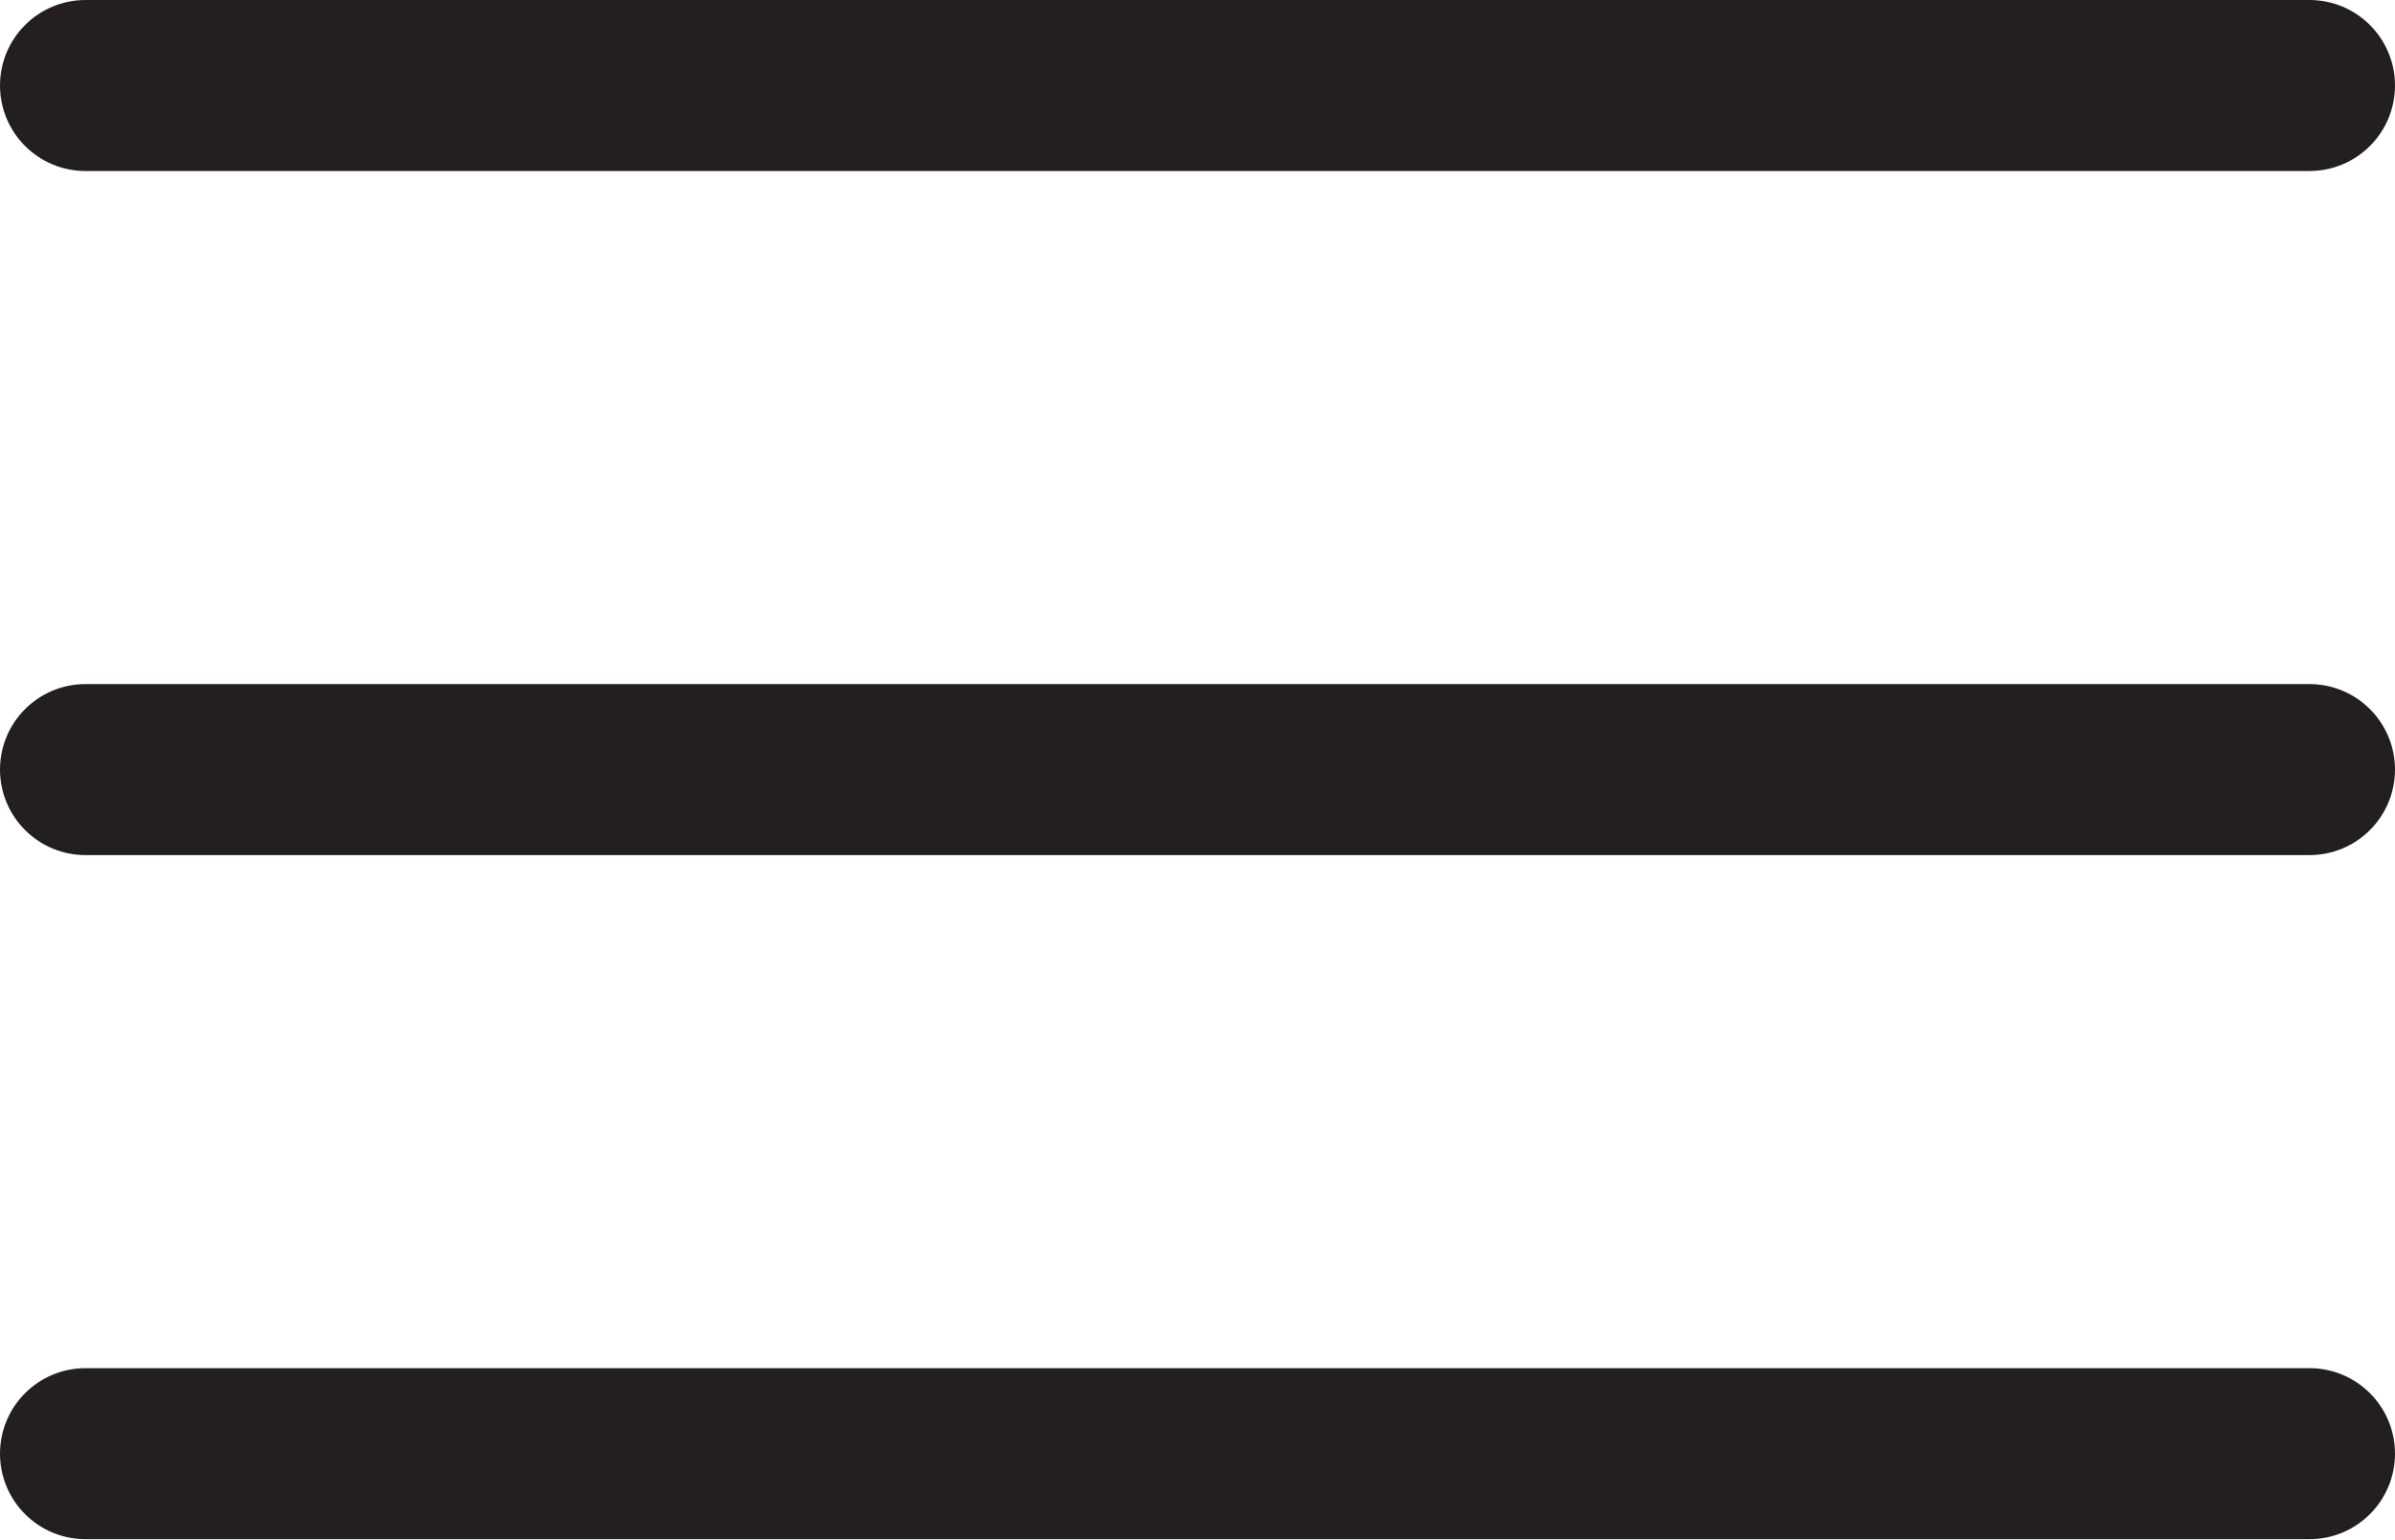
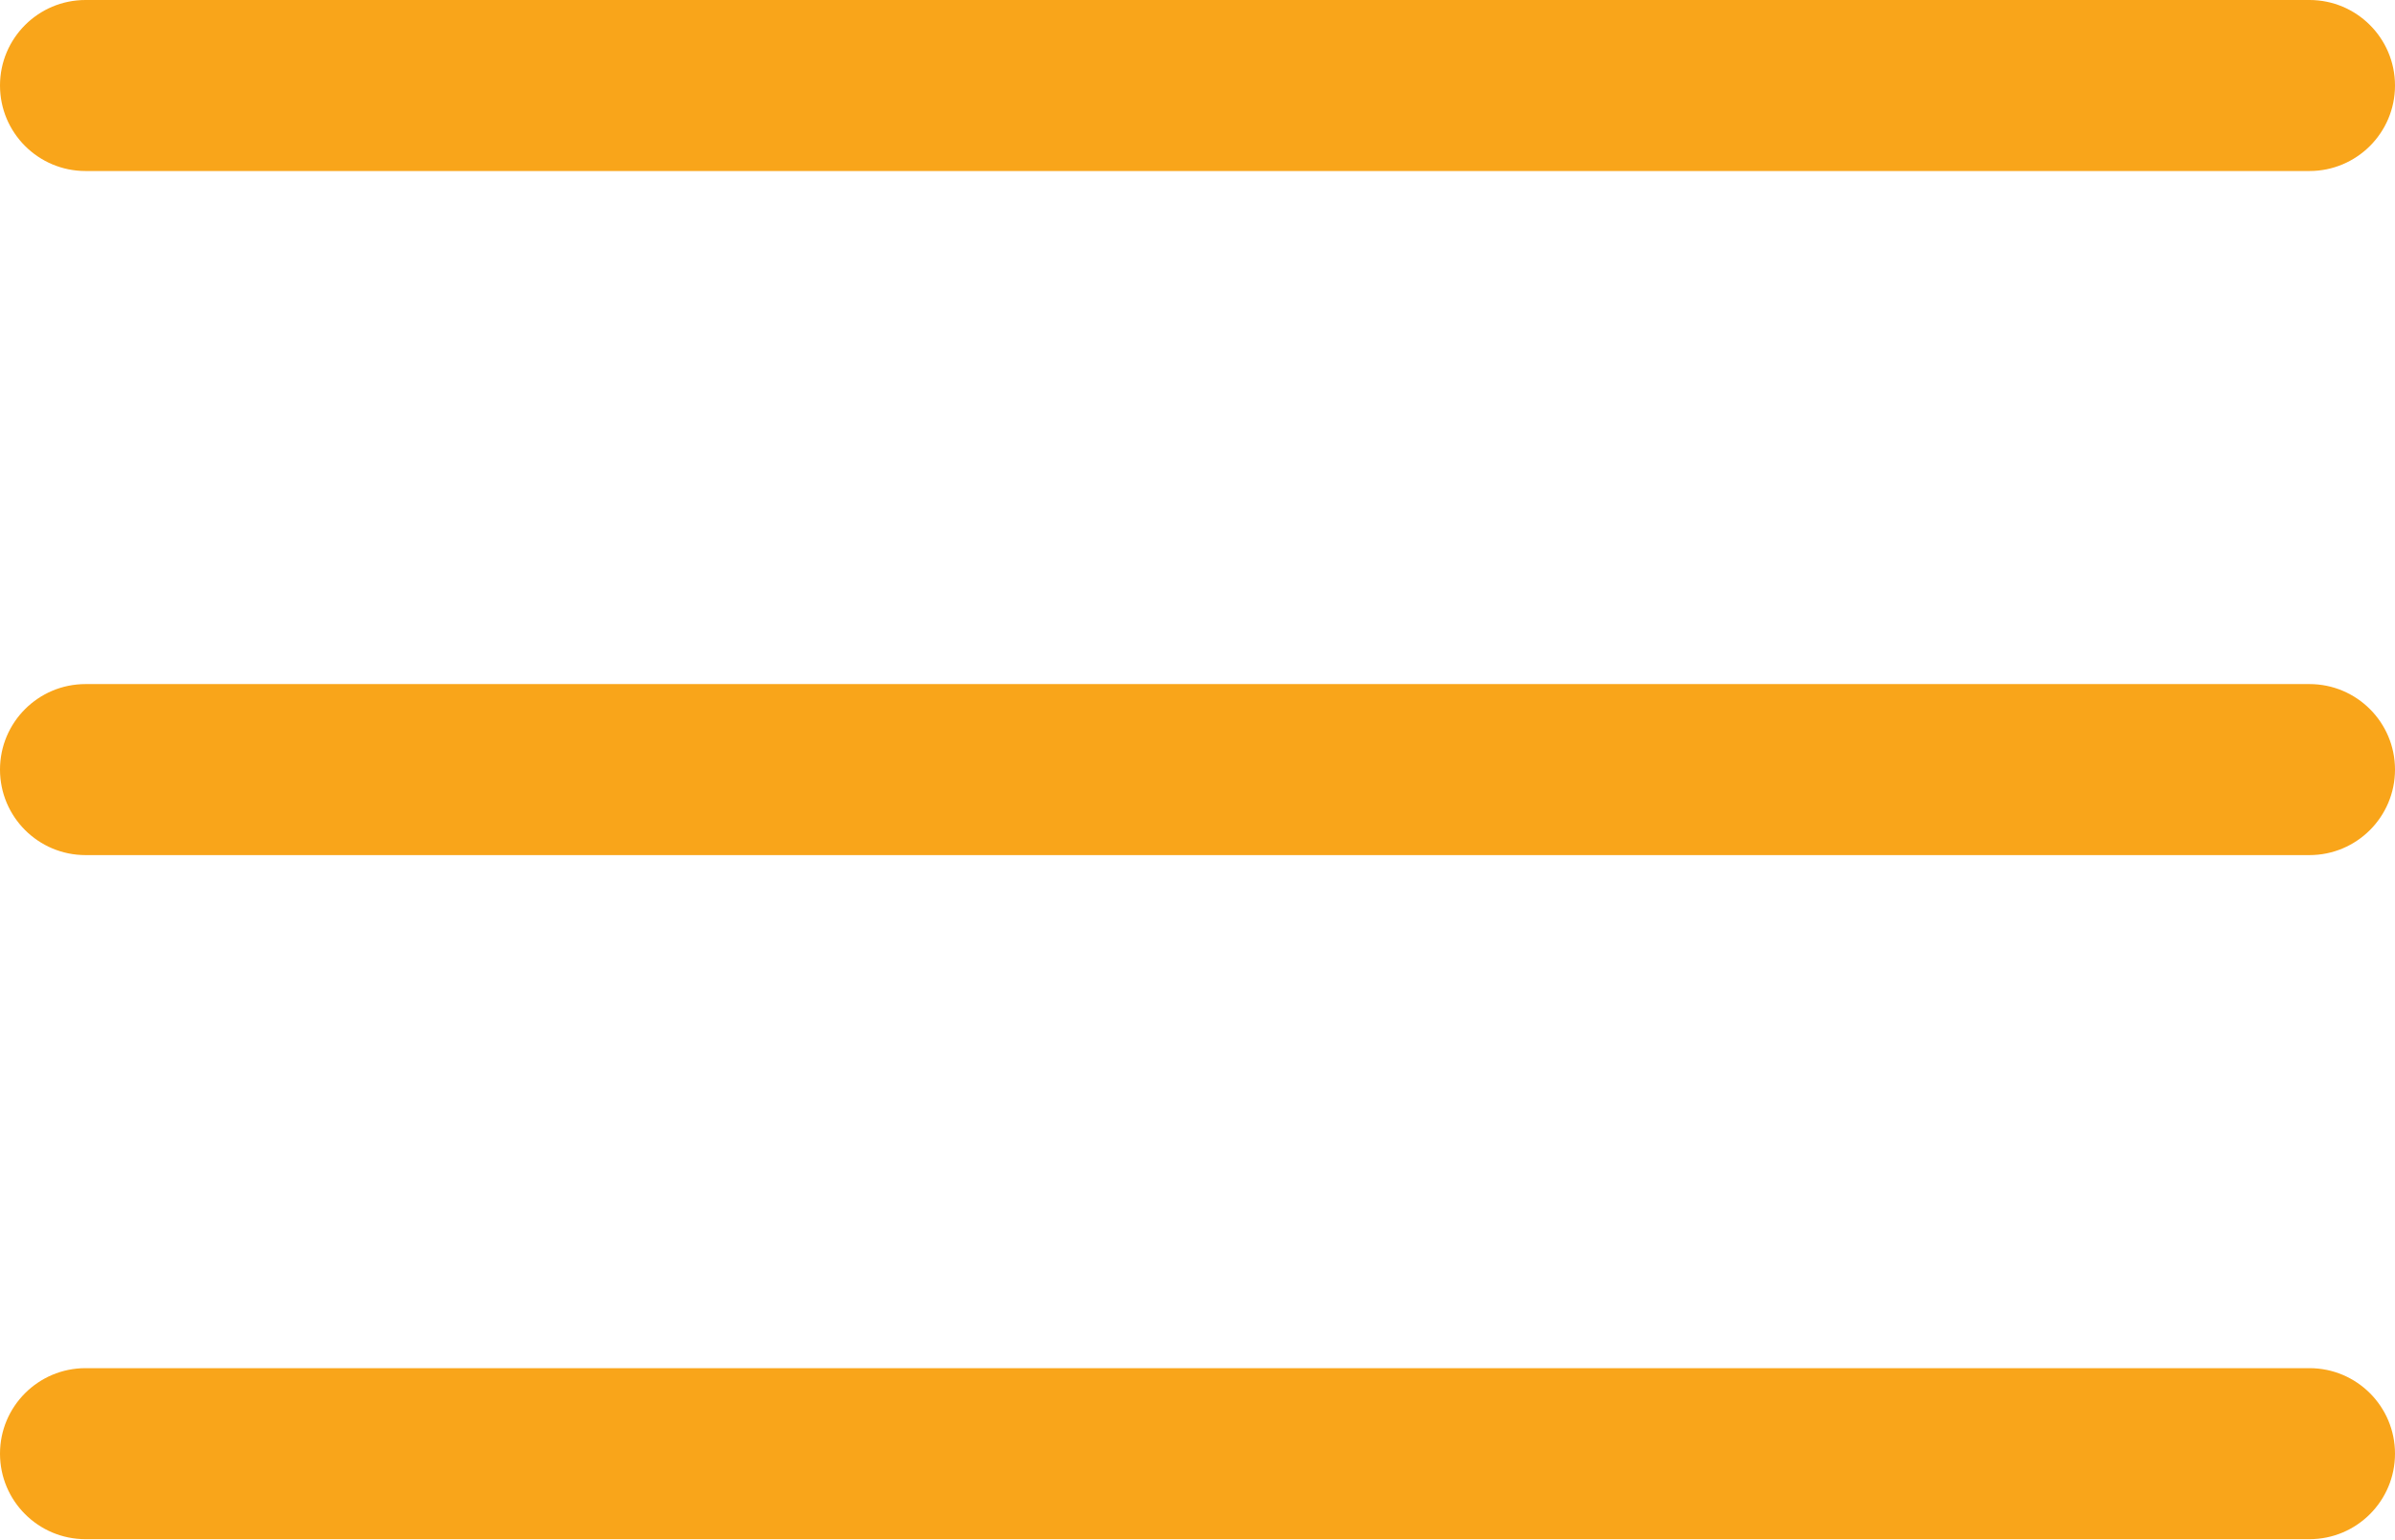
<svg xmlns="http://www.w3.org/2000/svg" width="14" height="9" viewBox="0 0 14 9" fill="none">
-   <rect width="14" height="1" rx="0.5" fill="#231F20" />
-   <rect y="4" width="14" height="1" rx="0.5" fill="#231F20" />
-   <rect y="8" width="14" height="1" rx="0.5" fill="#231F20" />
+   <rect width="14" height="1" rx="0.5" fill="#f9a51a" />
+   <rect y="4" width="14" height="1" rx="0.5" fill="#f9a51a" />
+   <rect y="8" width="14" height="1" rx="0.5" fill="#f9a51a" />
</svg>
